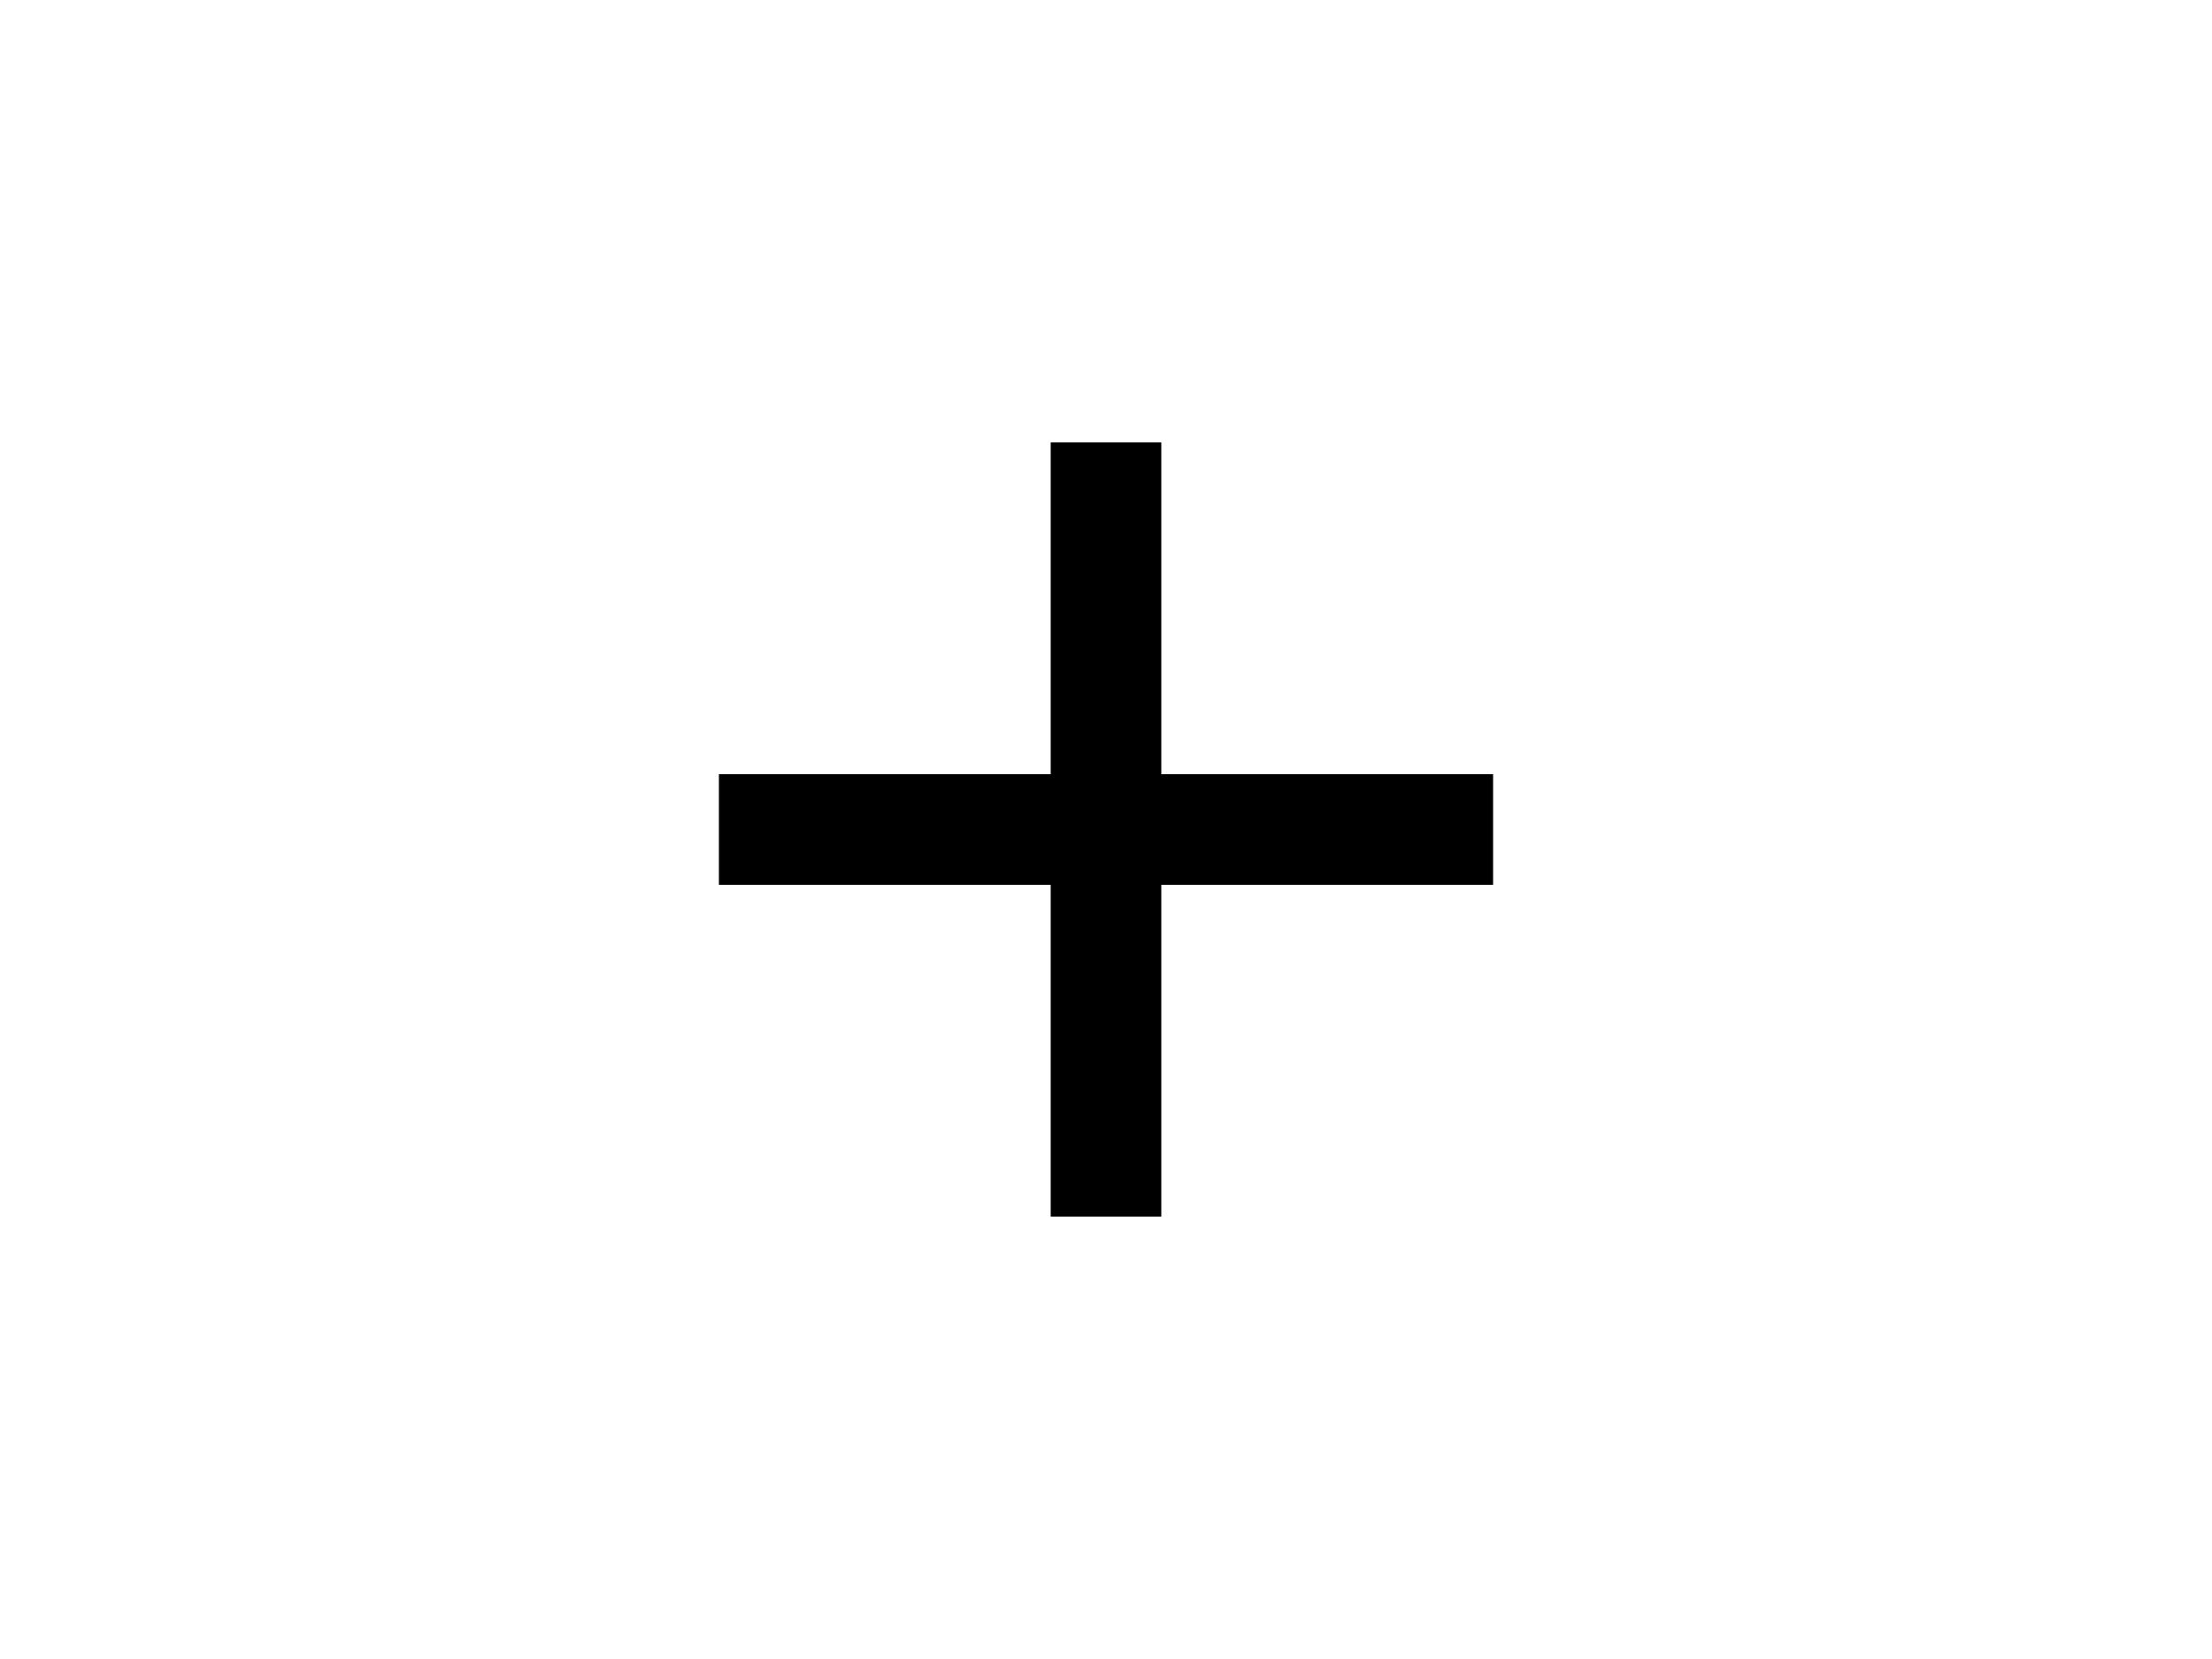
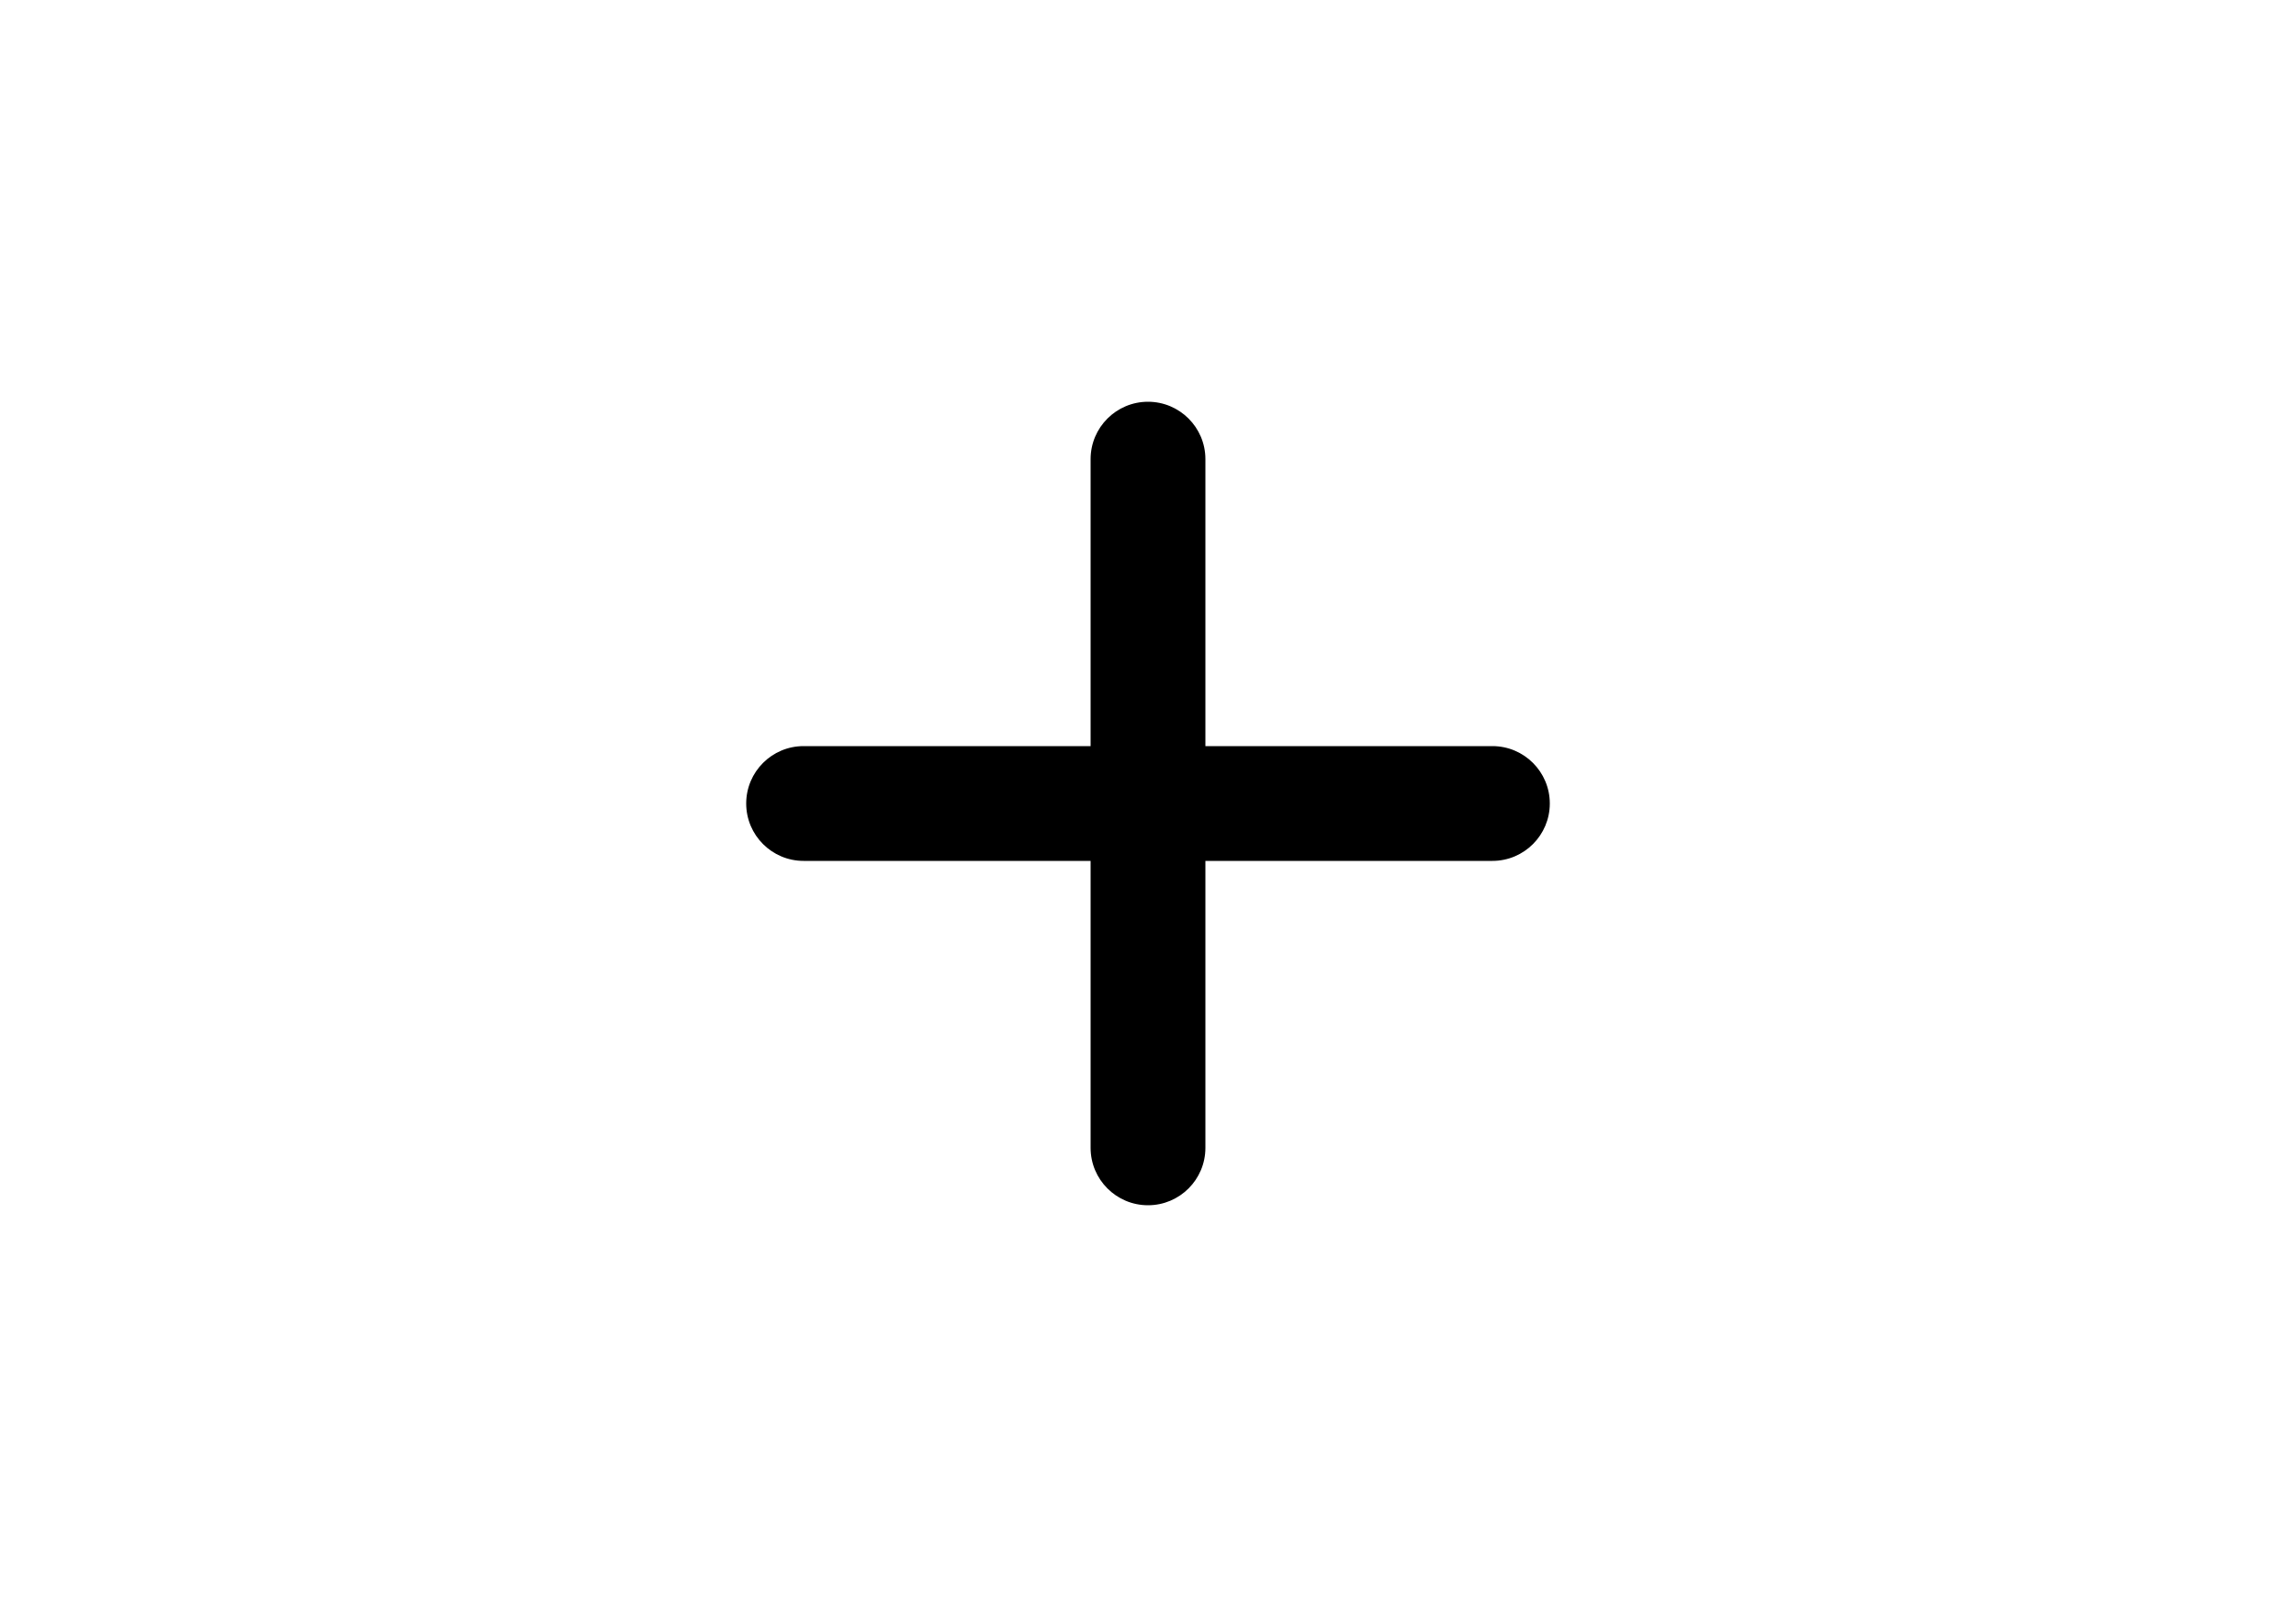
- <svg xmlns="http://www.w3.org/2000/svg" width="100%" height="100%" viewBox="0 0 40 30" version="1.1" xml:space="preserve" style="fill-rule:evenodd;clip-rule:evenodd;stroke-linejoin:round;stroke-miterlimit:2;">
+ <svg xmlns="http://www.w3.org/2000/svg" width="100%" height="100%" viewBox="0 0 40 28" version="1.1" xml:space="preserve" style="fill-rule:evenodd;clip-rule:evenodd;stroke-linejoin:round;stroke-miterlimit:2;">
  <g id="plus">
-     <g transform="matrix(0.666667,0,0,0.875,7,1.875)">
-       <rect x="18" y="7" width="3" height="16" />
+     <g transform="matrix(0.666667,0,0,0.875,7,0.875)">
+       <path d="M21,8.143C21,7.512 20.328,7 19.5,7C18.672,7 18,7.512 18,8.143L18,21.857C18,22.488 18.672,23 19.5,23C20.328,23 21,22.488 21,21.857L21,8.143Z" />
    </g>
-     <g transform="matrix(0.875,0,0,1,2.5,0)">
-       <rect x="12" y="14" width="16" height="2" />
+     <g transform="matrix(0.875,0,0,1,2.5,-1)">
+       <path d="M28,15C28,14.448 27.488,14 26.857,14L13.143,14C12.512,14 12,14.448 12,15C12,15.552 12.512,16 13.143,16L26.857,16C27.488,16 28,15.552 28,15Z" />
    </g>
  </g>
</svg>
